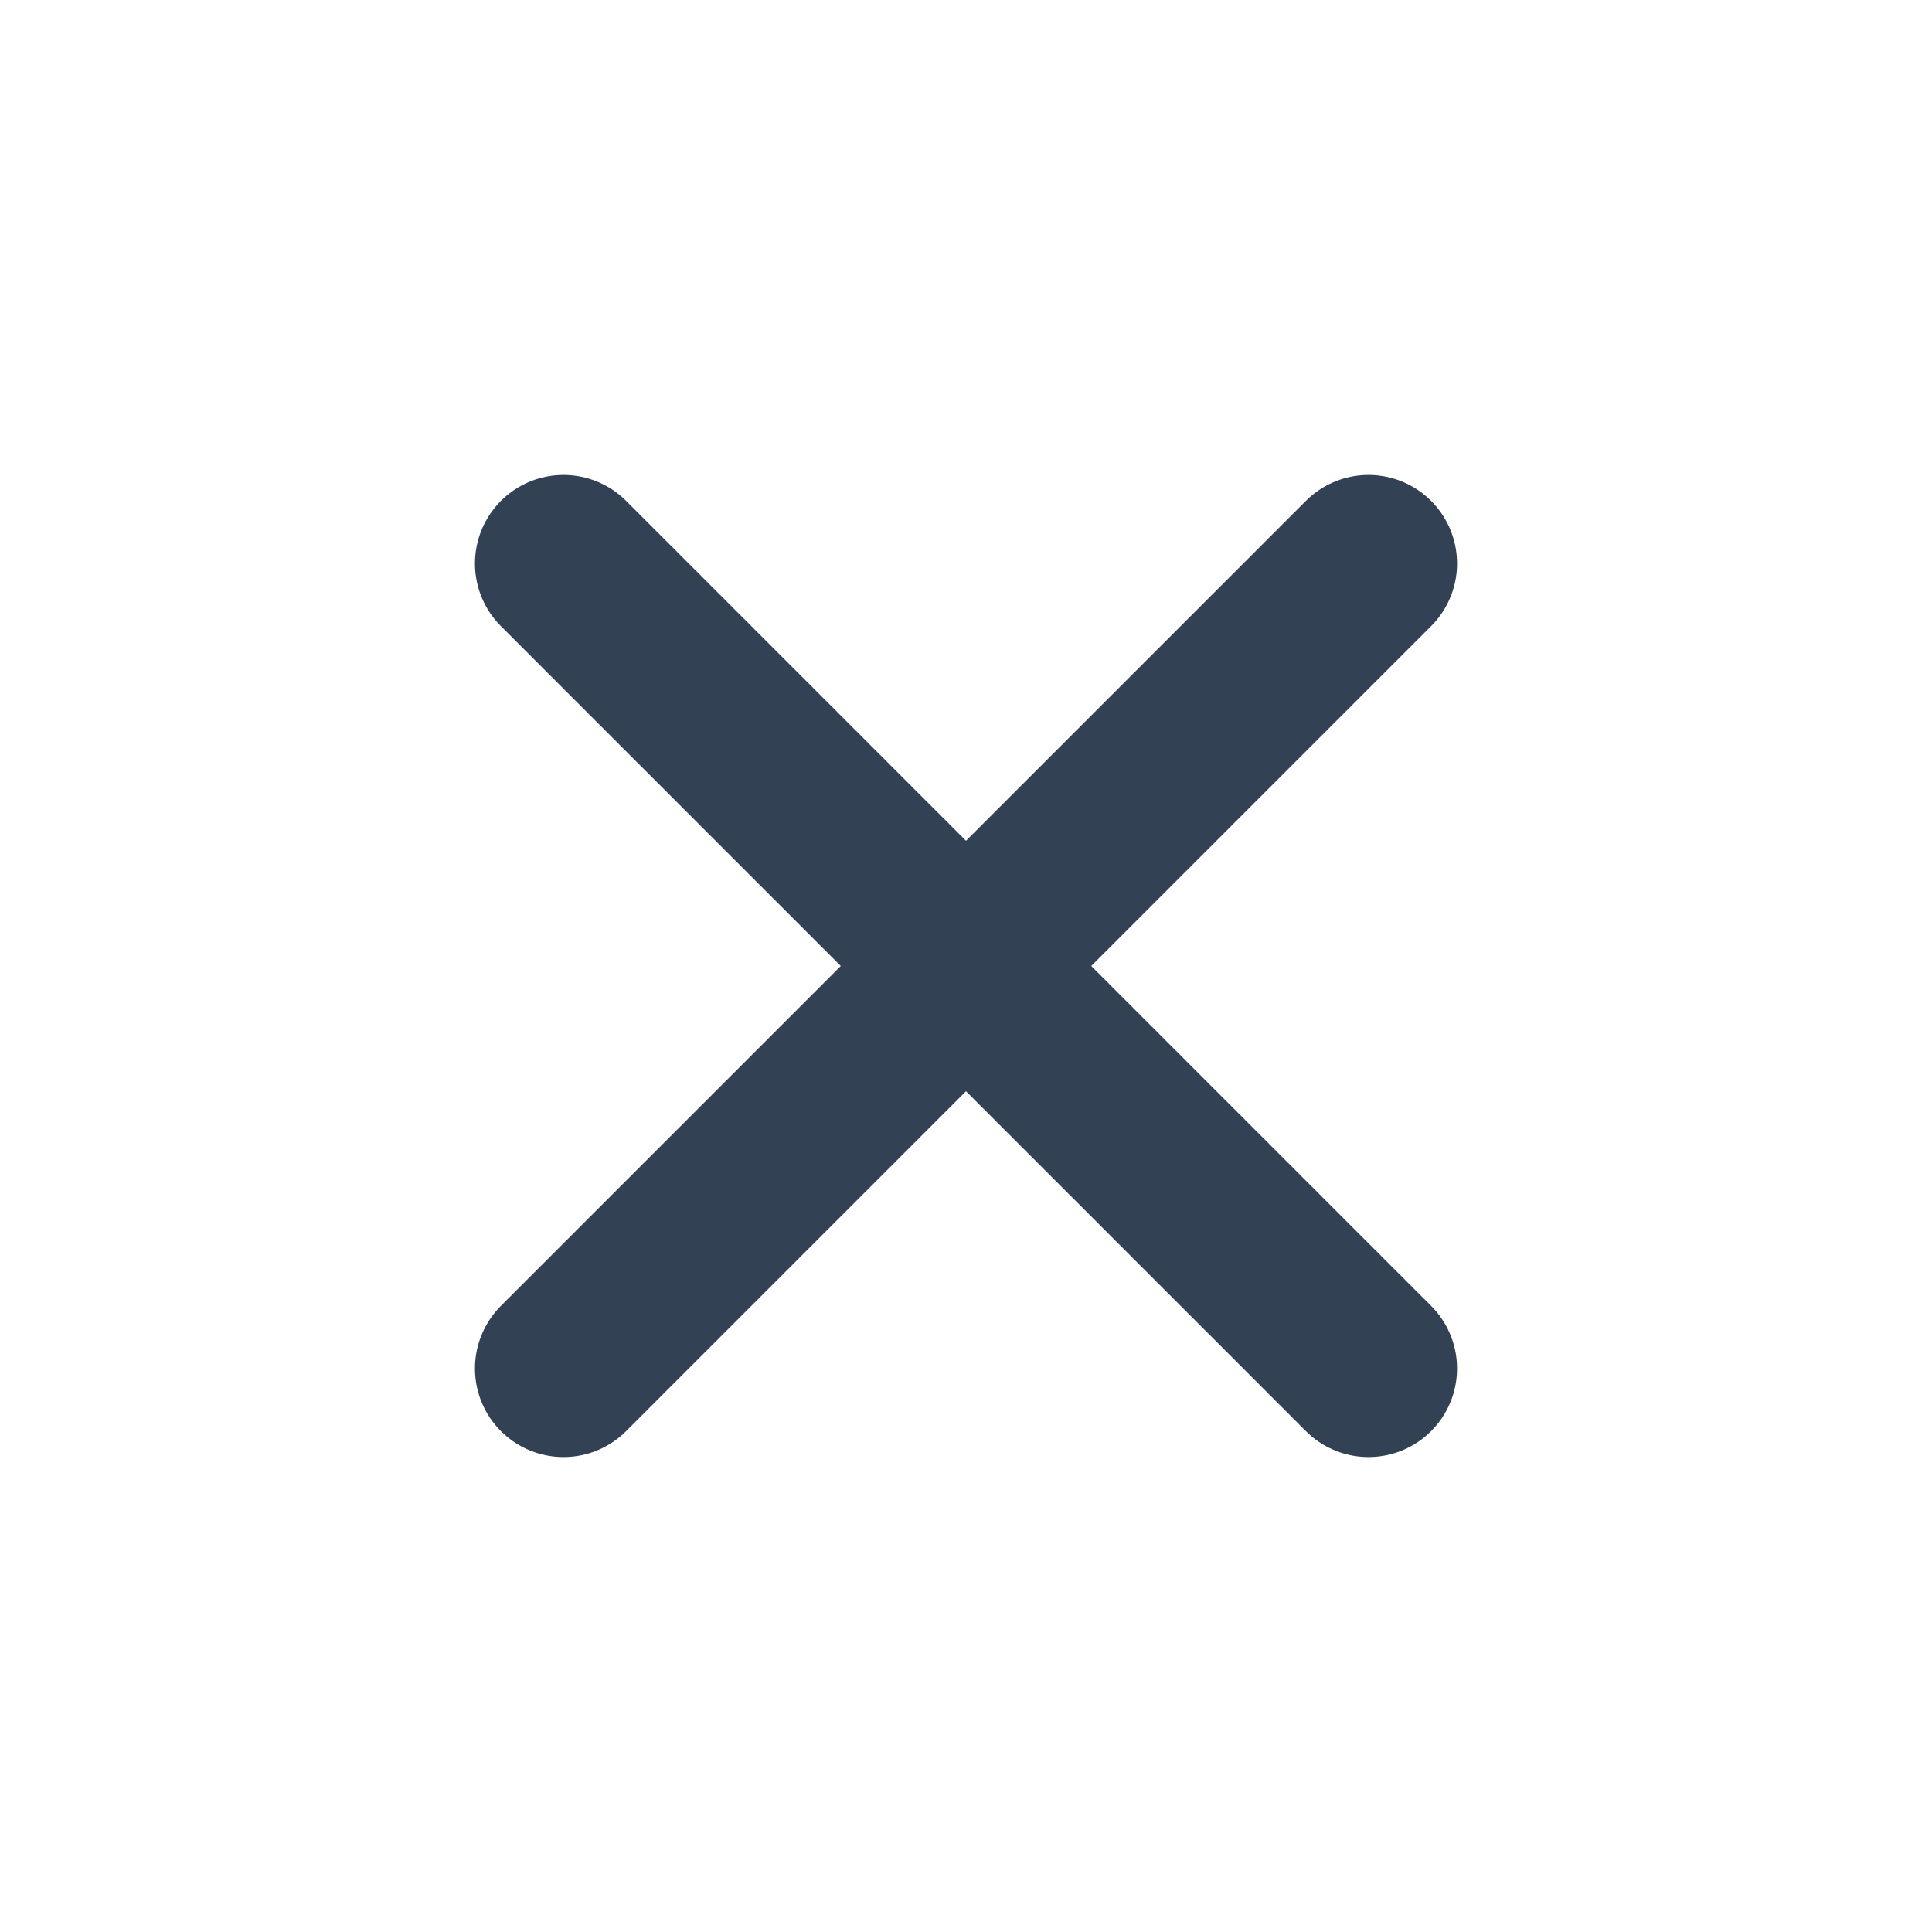
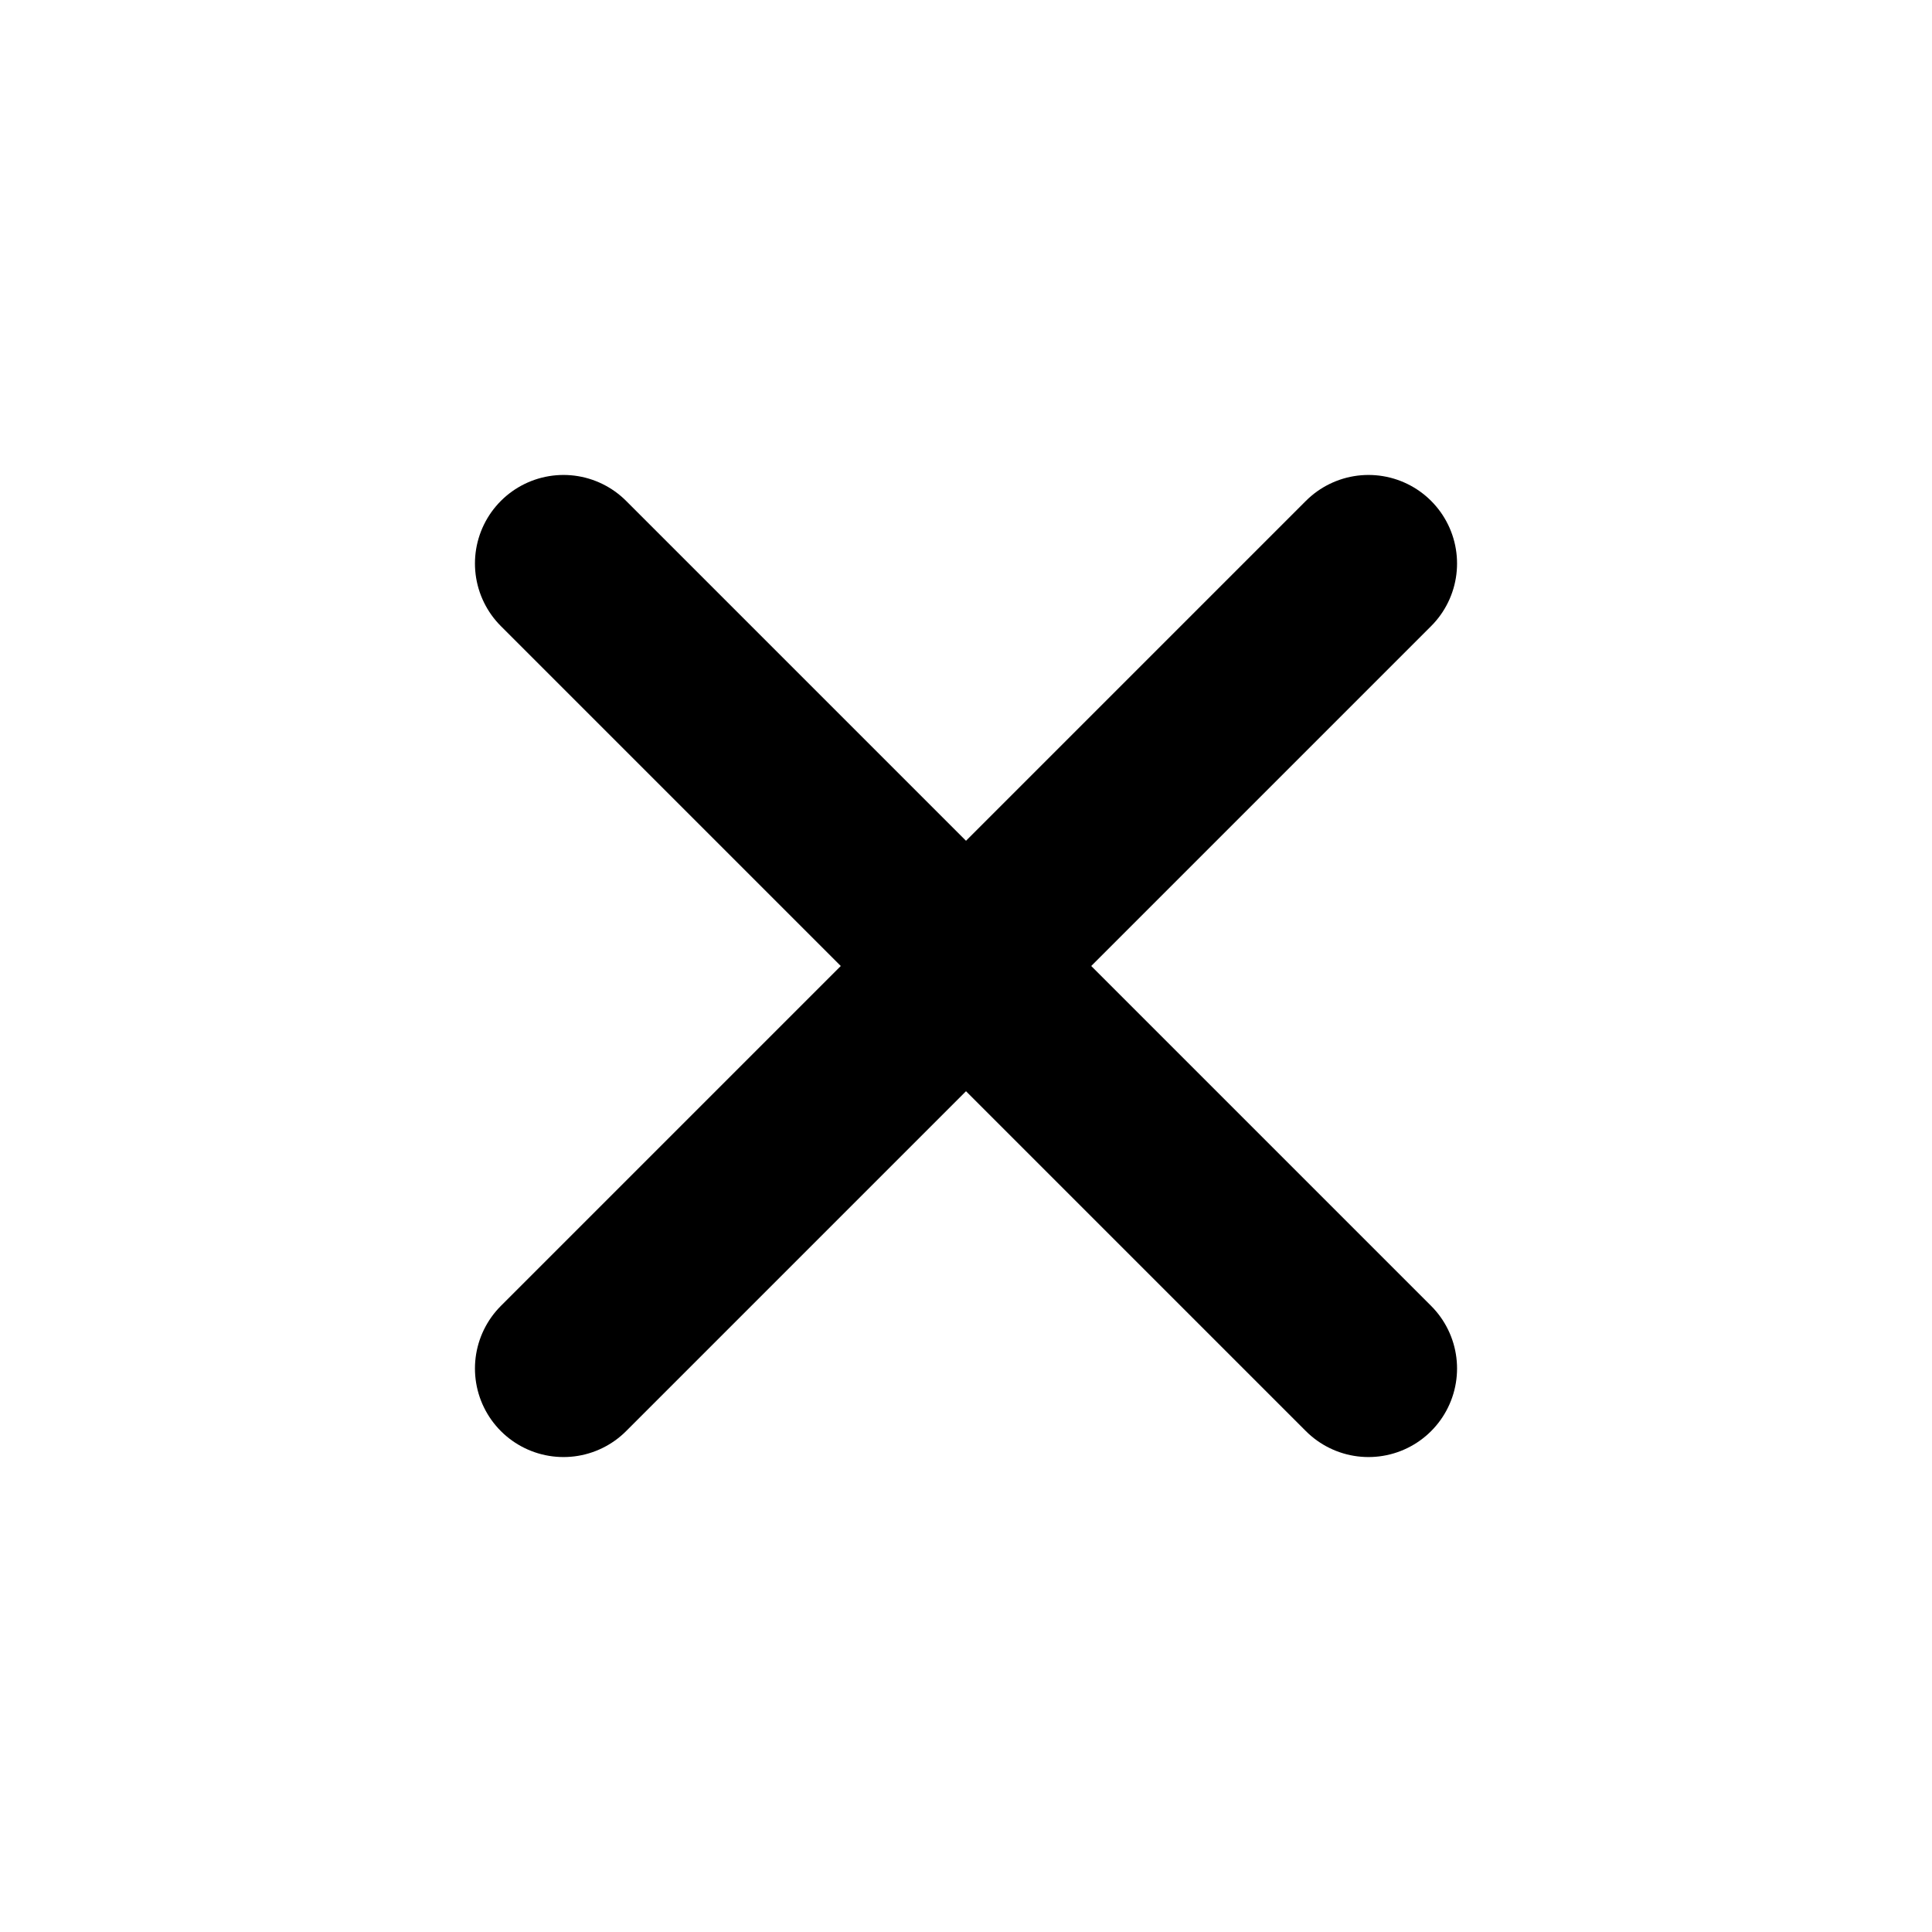
<svg xmlns="http://www.w3.org/2000/svg" viewBox="0 0 24 24" width="24" height="24">
-   <path d="M7 7 L17 17" fill="none" stroke="#334155" stroke-width="2.2" stroke-linecap="round" />
-   <path d="M17 7 L7 17" fill="none" stroke="#334155" stroke-width="2.2" stroke-linecap="round" />
+   <path d="M7 7 L17 17" fill="none" stroke="currentColor" stroke-width="2.2" stroke-linecap="round" />
+   <path d="M17 7 L7 17" fill="none" stroke="currentColor" stroke-width="2.2" stroke-linecap="round" />
</svg>
